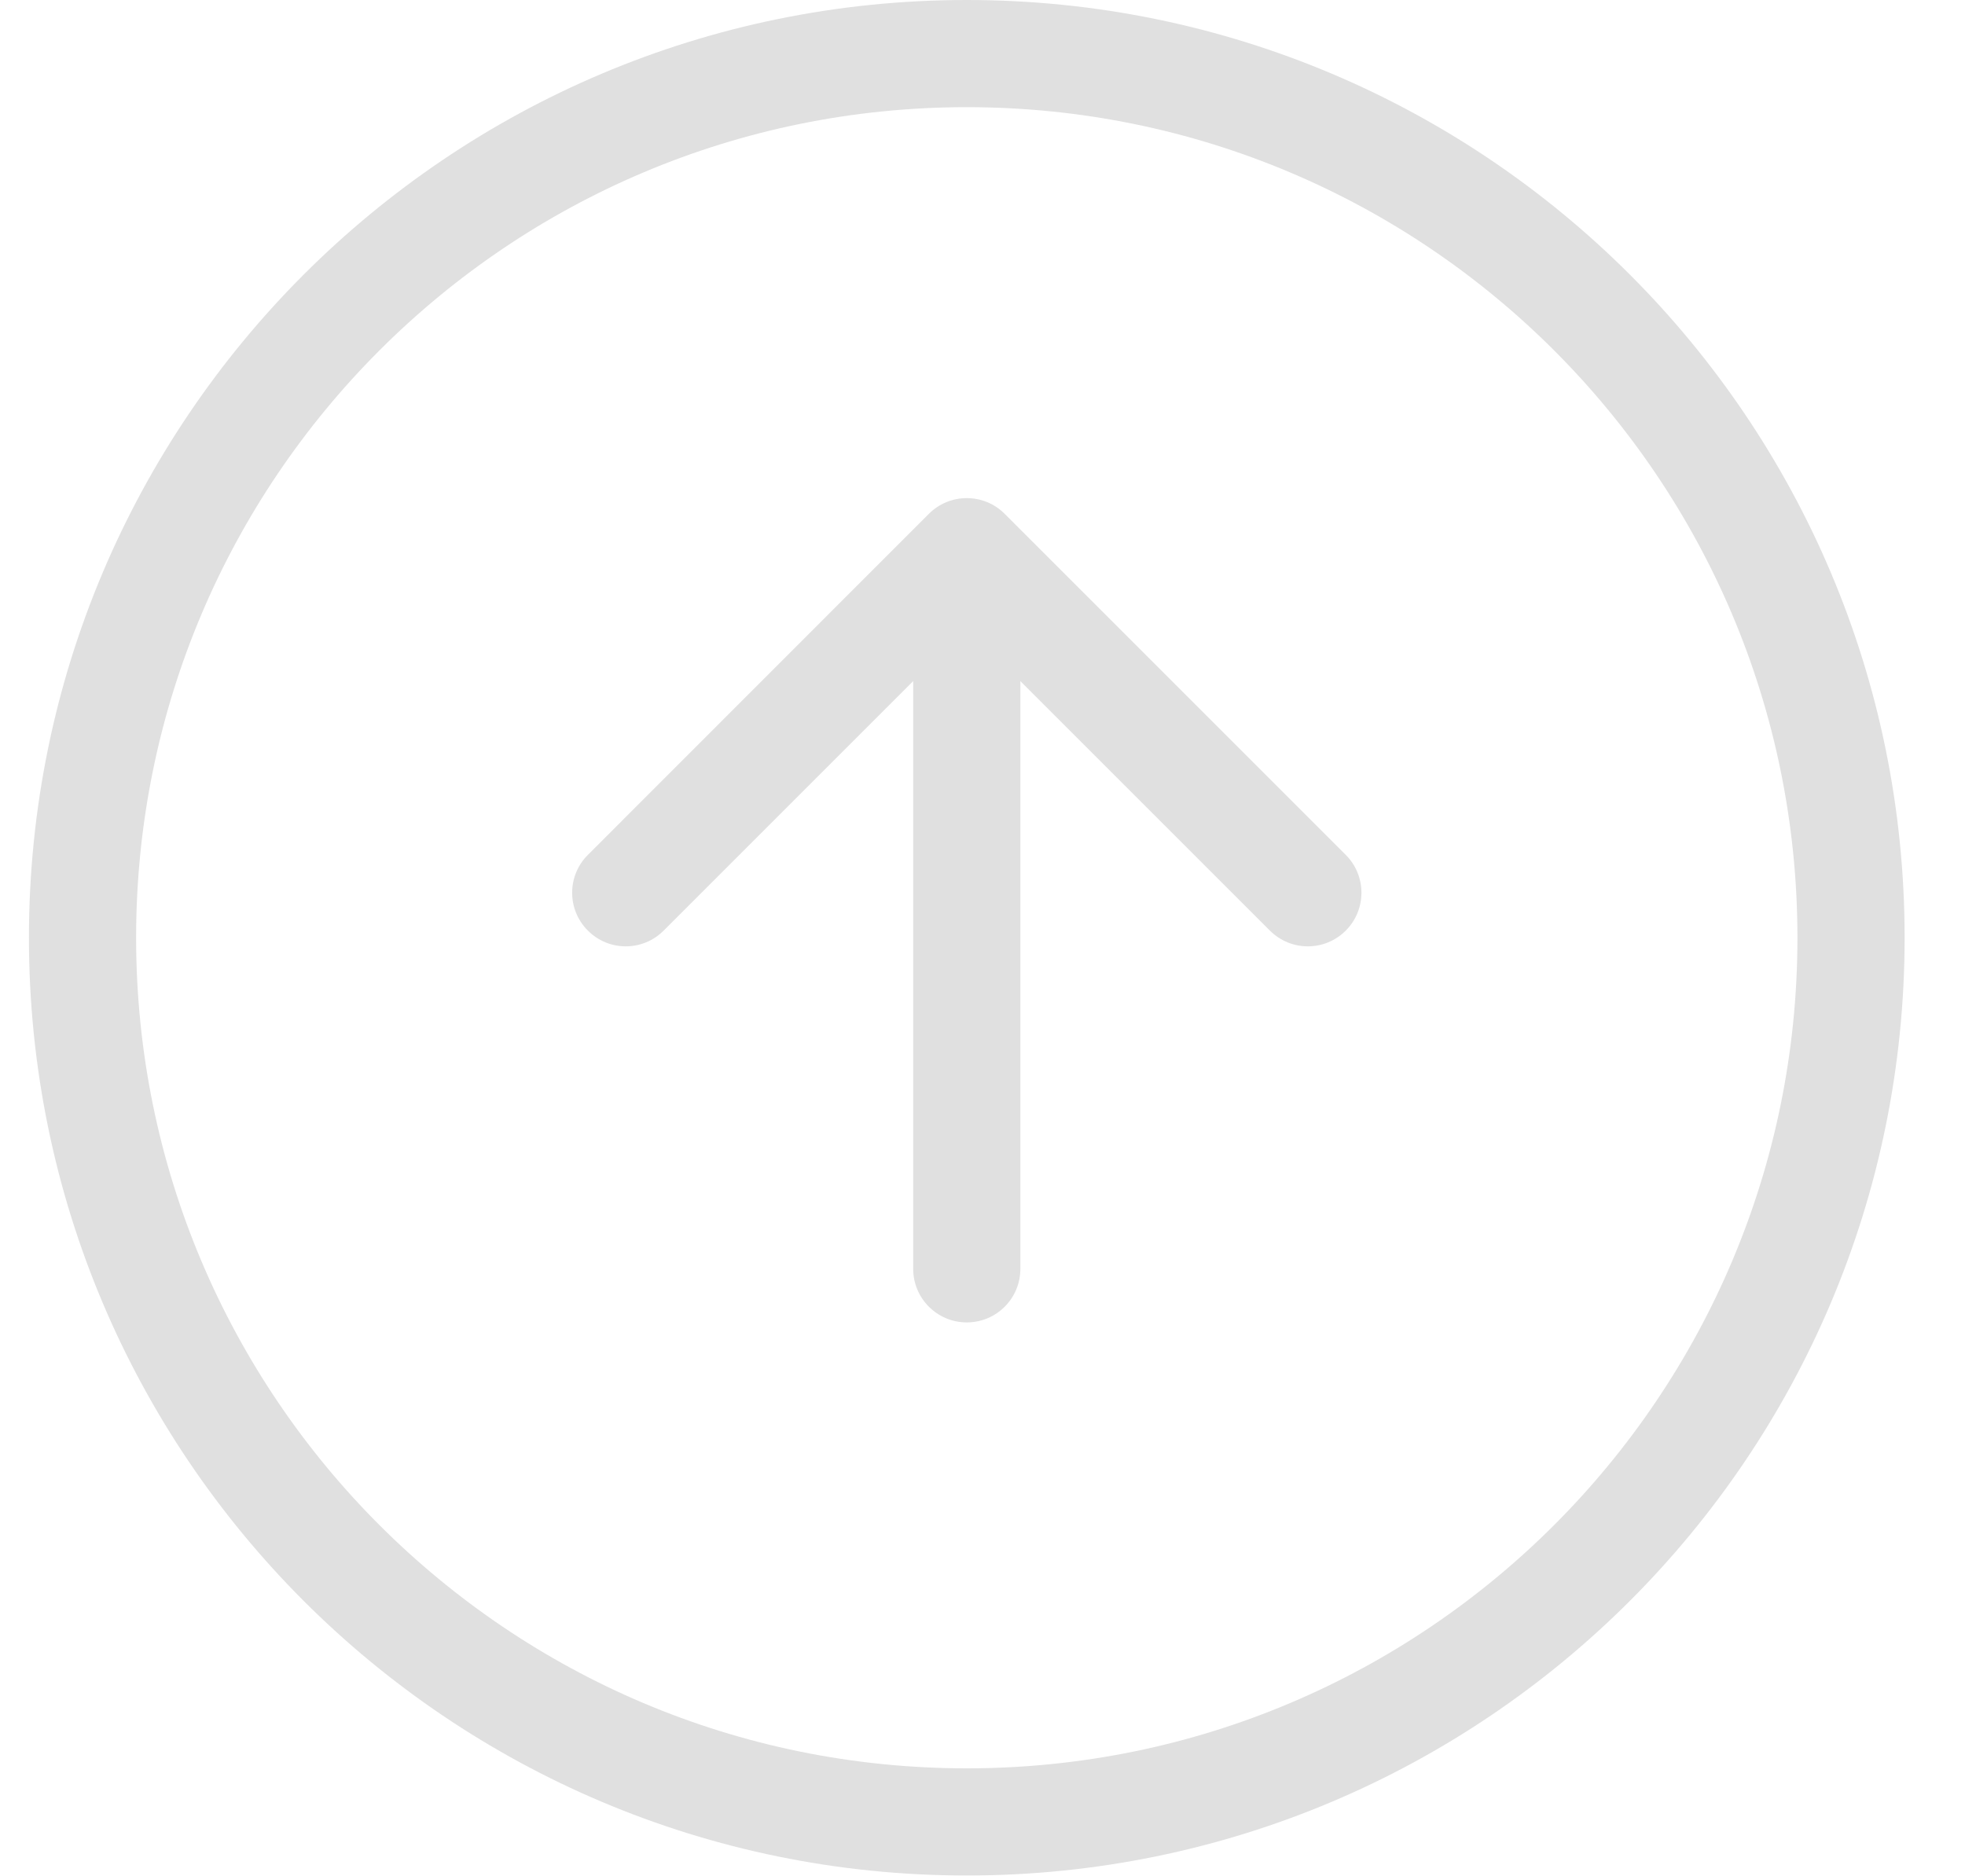
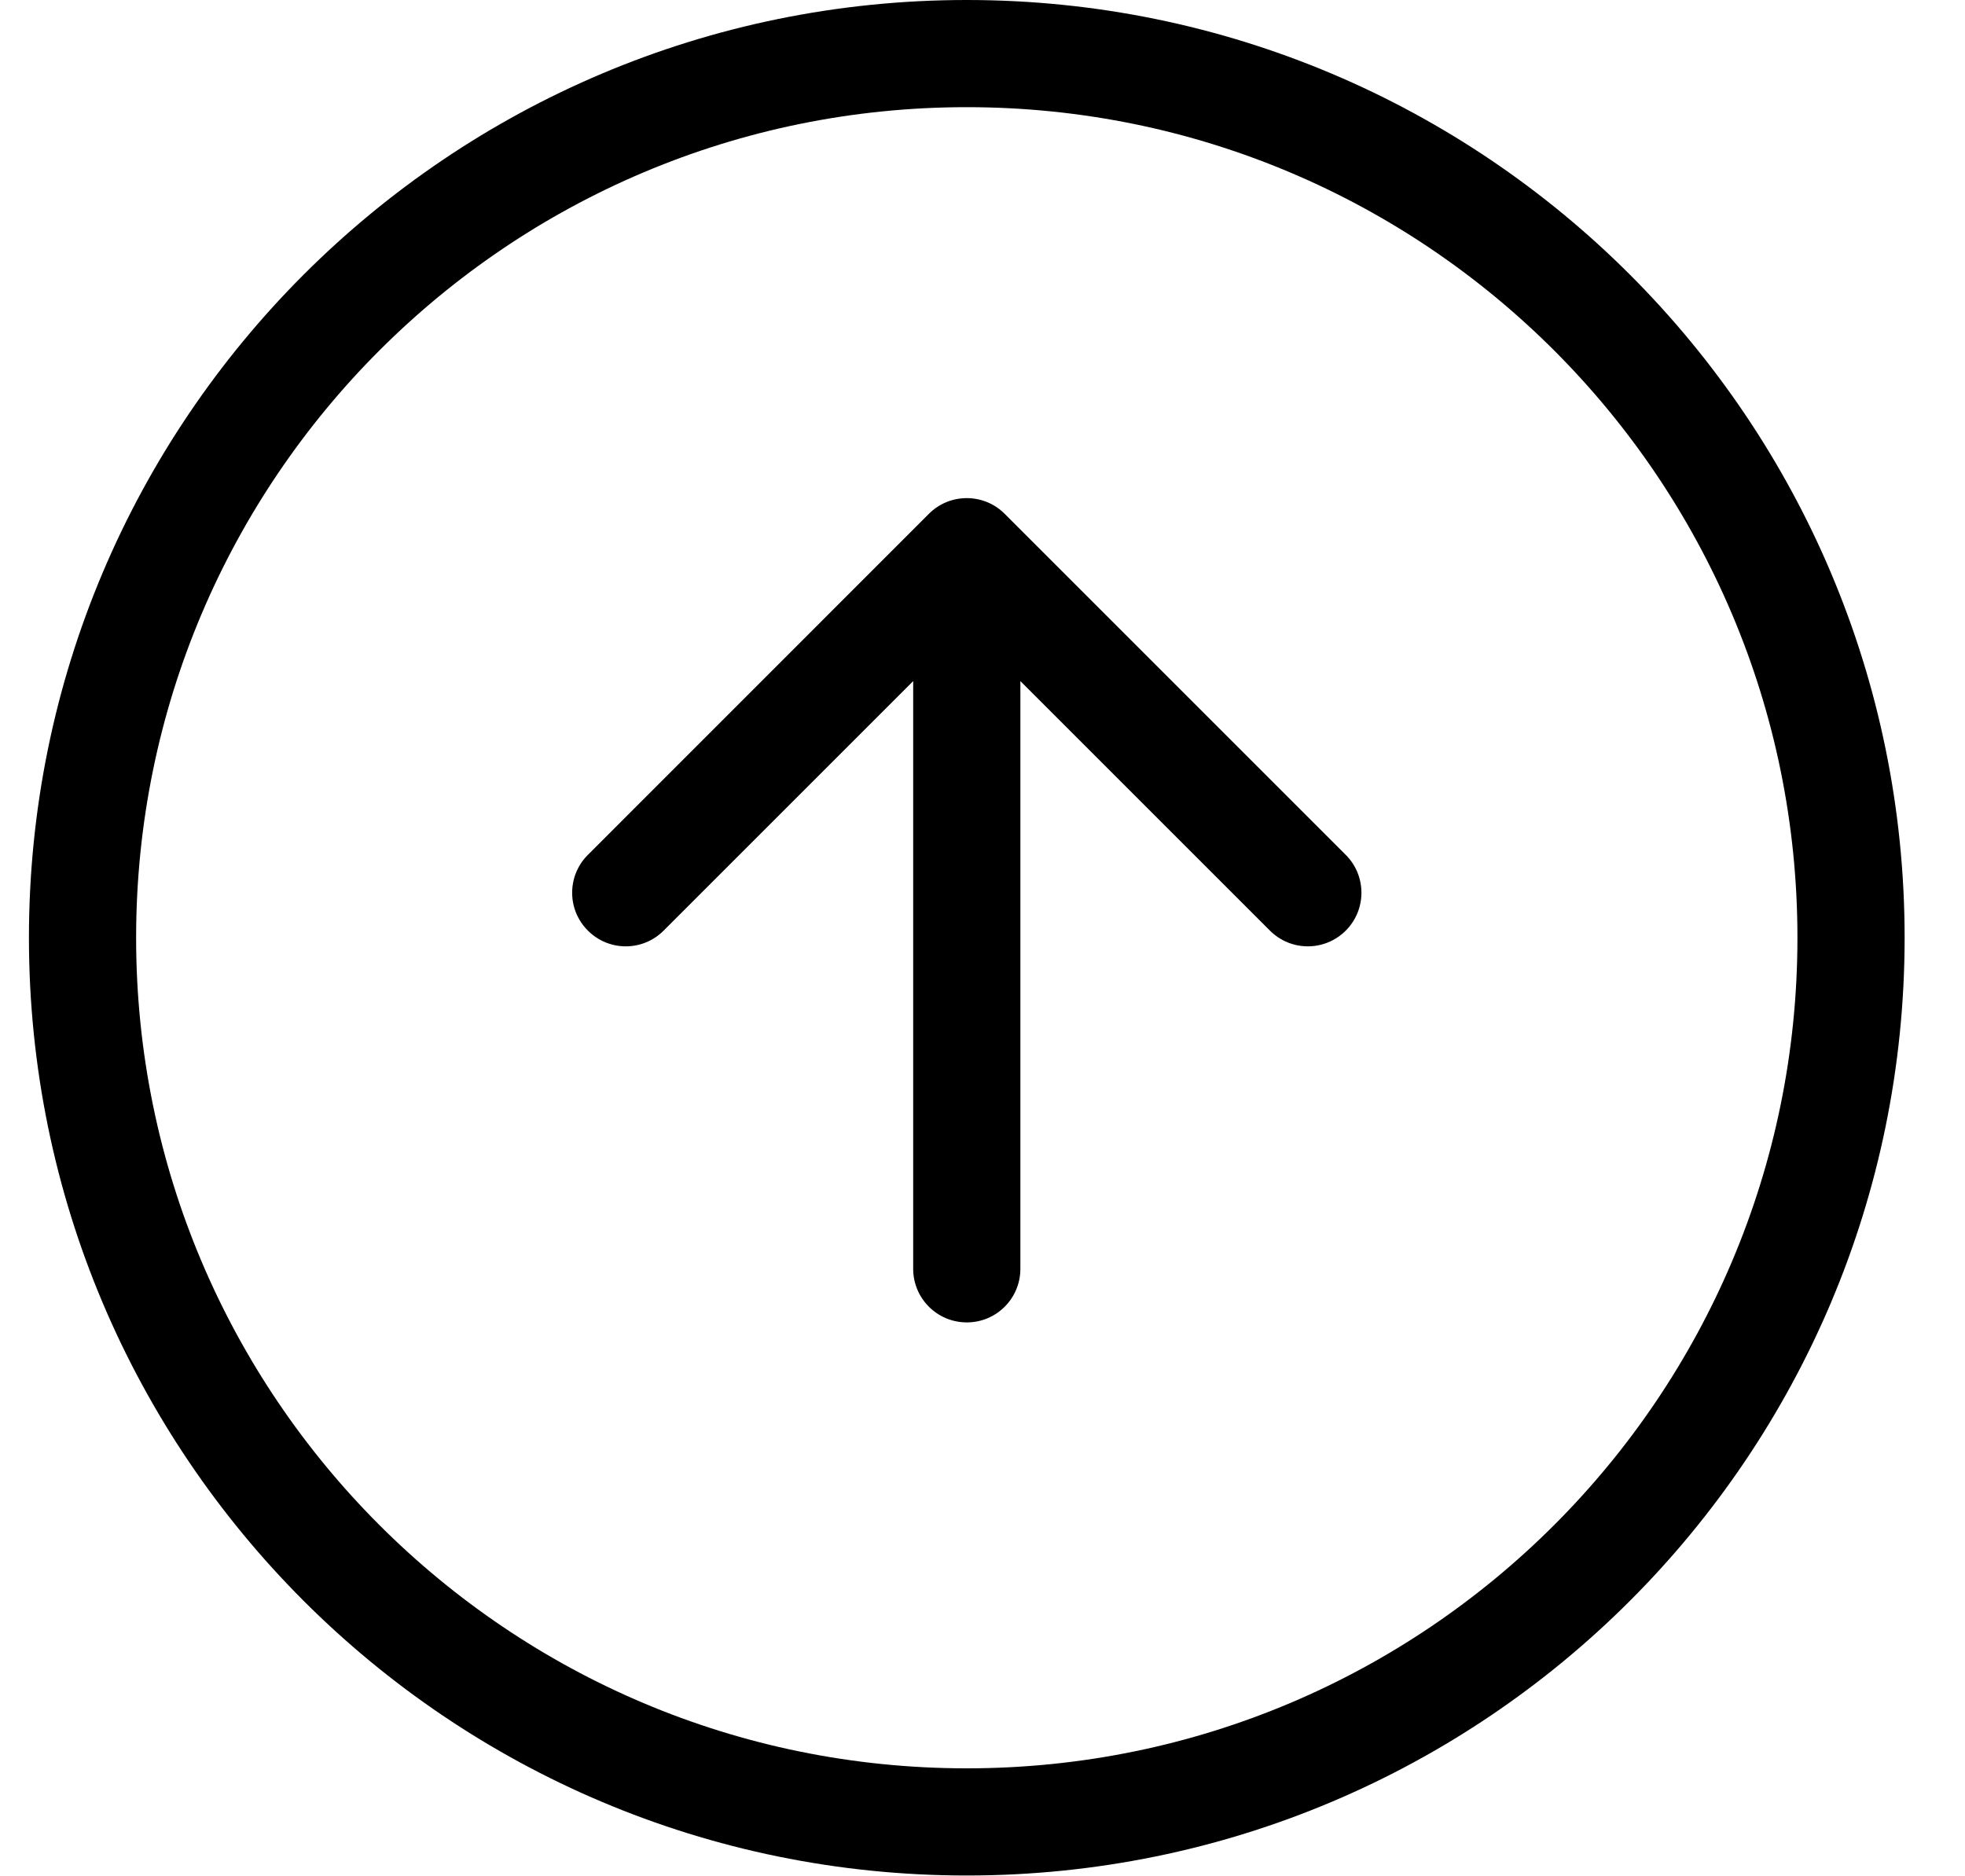
<svg xmlns="http://www.w3.org/2000/svg" width="current" height="current" viewBox="0 0 22 21" fill="none">
-   <circle cx="10.824" cy="10.5" r="9.9" stroke="#E0E0E0" stroke-width="1.2" />
-   <path d="M10.224 14.207C10.224 14.539 10.493 14.807 10.824 14.807C11.156 14.807 11.424 14.539 11.424 14.207L10.224 14.207ZM11.248 5.753C11.014 5.519 10.634 5.519 10.4 5.753L6.582 9.572C6.347 9.806 6.347 10.186 6.582 10.42C6.816 10.655 7.196 10.655 7.43 10.42L10.824 7.026L14.218 10.42C14.453 10.655 14.832 10.655 15.067 10.42C15.301 10.186 15.301 9.806 15.067 9.572L11.248 5.753ZM11.424 14.207L11.424 6.178L10.224 6.178L10.224 14.207L11.424 14.207Z" fill="#E0E0E0" />
+   <circle cx="10.824" cy="10.5" r="9.9" stroke="currentColor" stroke-width="1.2" />
+   <path d="M10.224 14.207C10.224 14.539 10.493 14.807 10.824 14.807C11.156 14.807 11.424 14.539 11.424 14.207L10.224 14.207ZM11.248 5.753C11.014 5.519 10.634 5.519 10.4 5.753L6.582 9.572C6.347 9.806 6.347 10.186 6.582 10.42C6.816 10.655 7.196 10.655 7.43 10.42L10.824 7.026L14.218 10.42C14.453 10.655 14.832 10.655 15.067 10.42C15.301 10.186 15.301 9.806 15.067 9.572L11.248 5.753ZM11.424 14.207L11.424 6.178L10.224 6.178L10.224 14.207L11.424 14.207Z" fill="currentColor" />
</svg>
